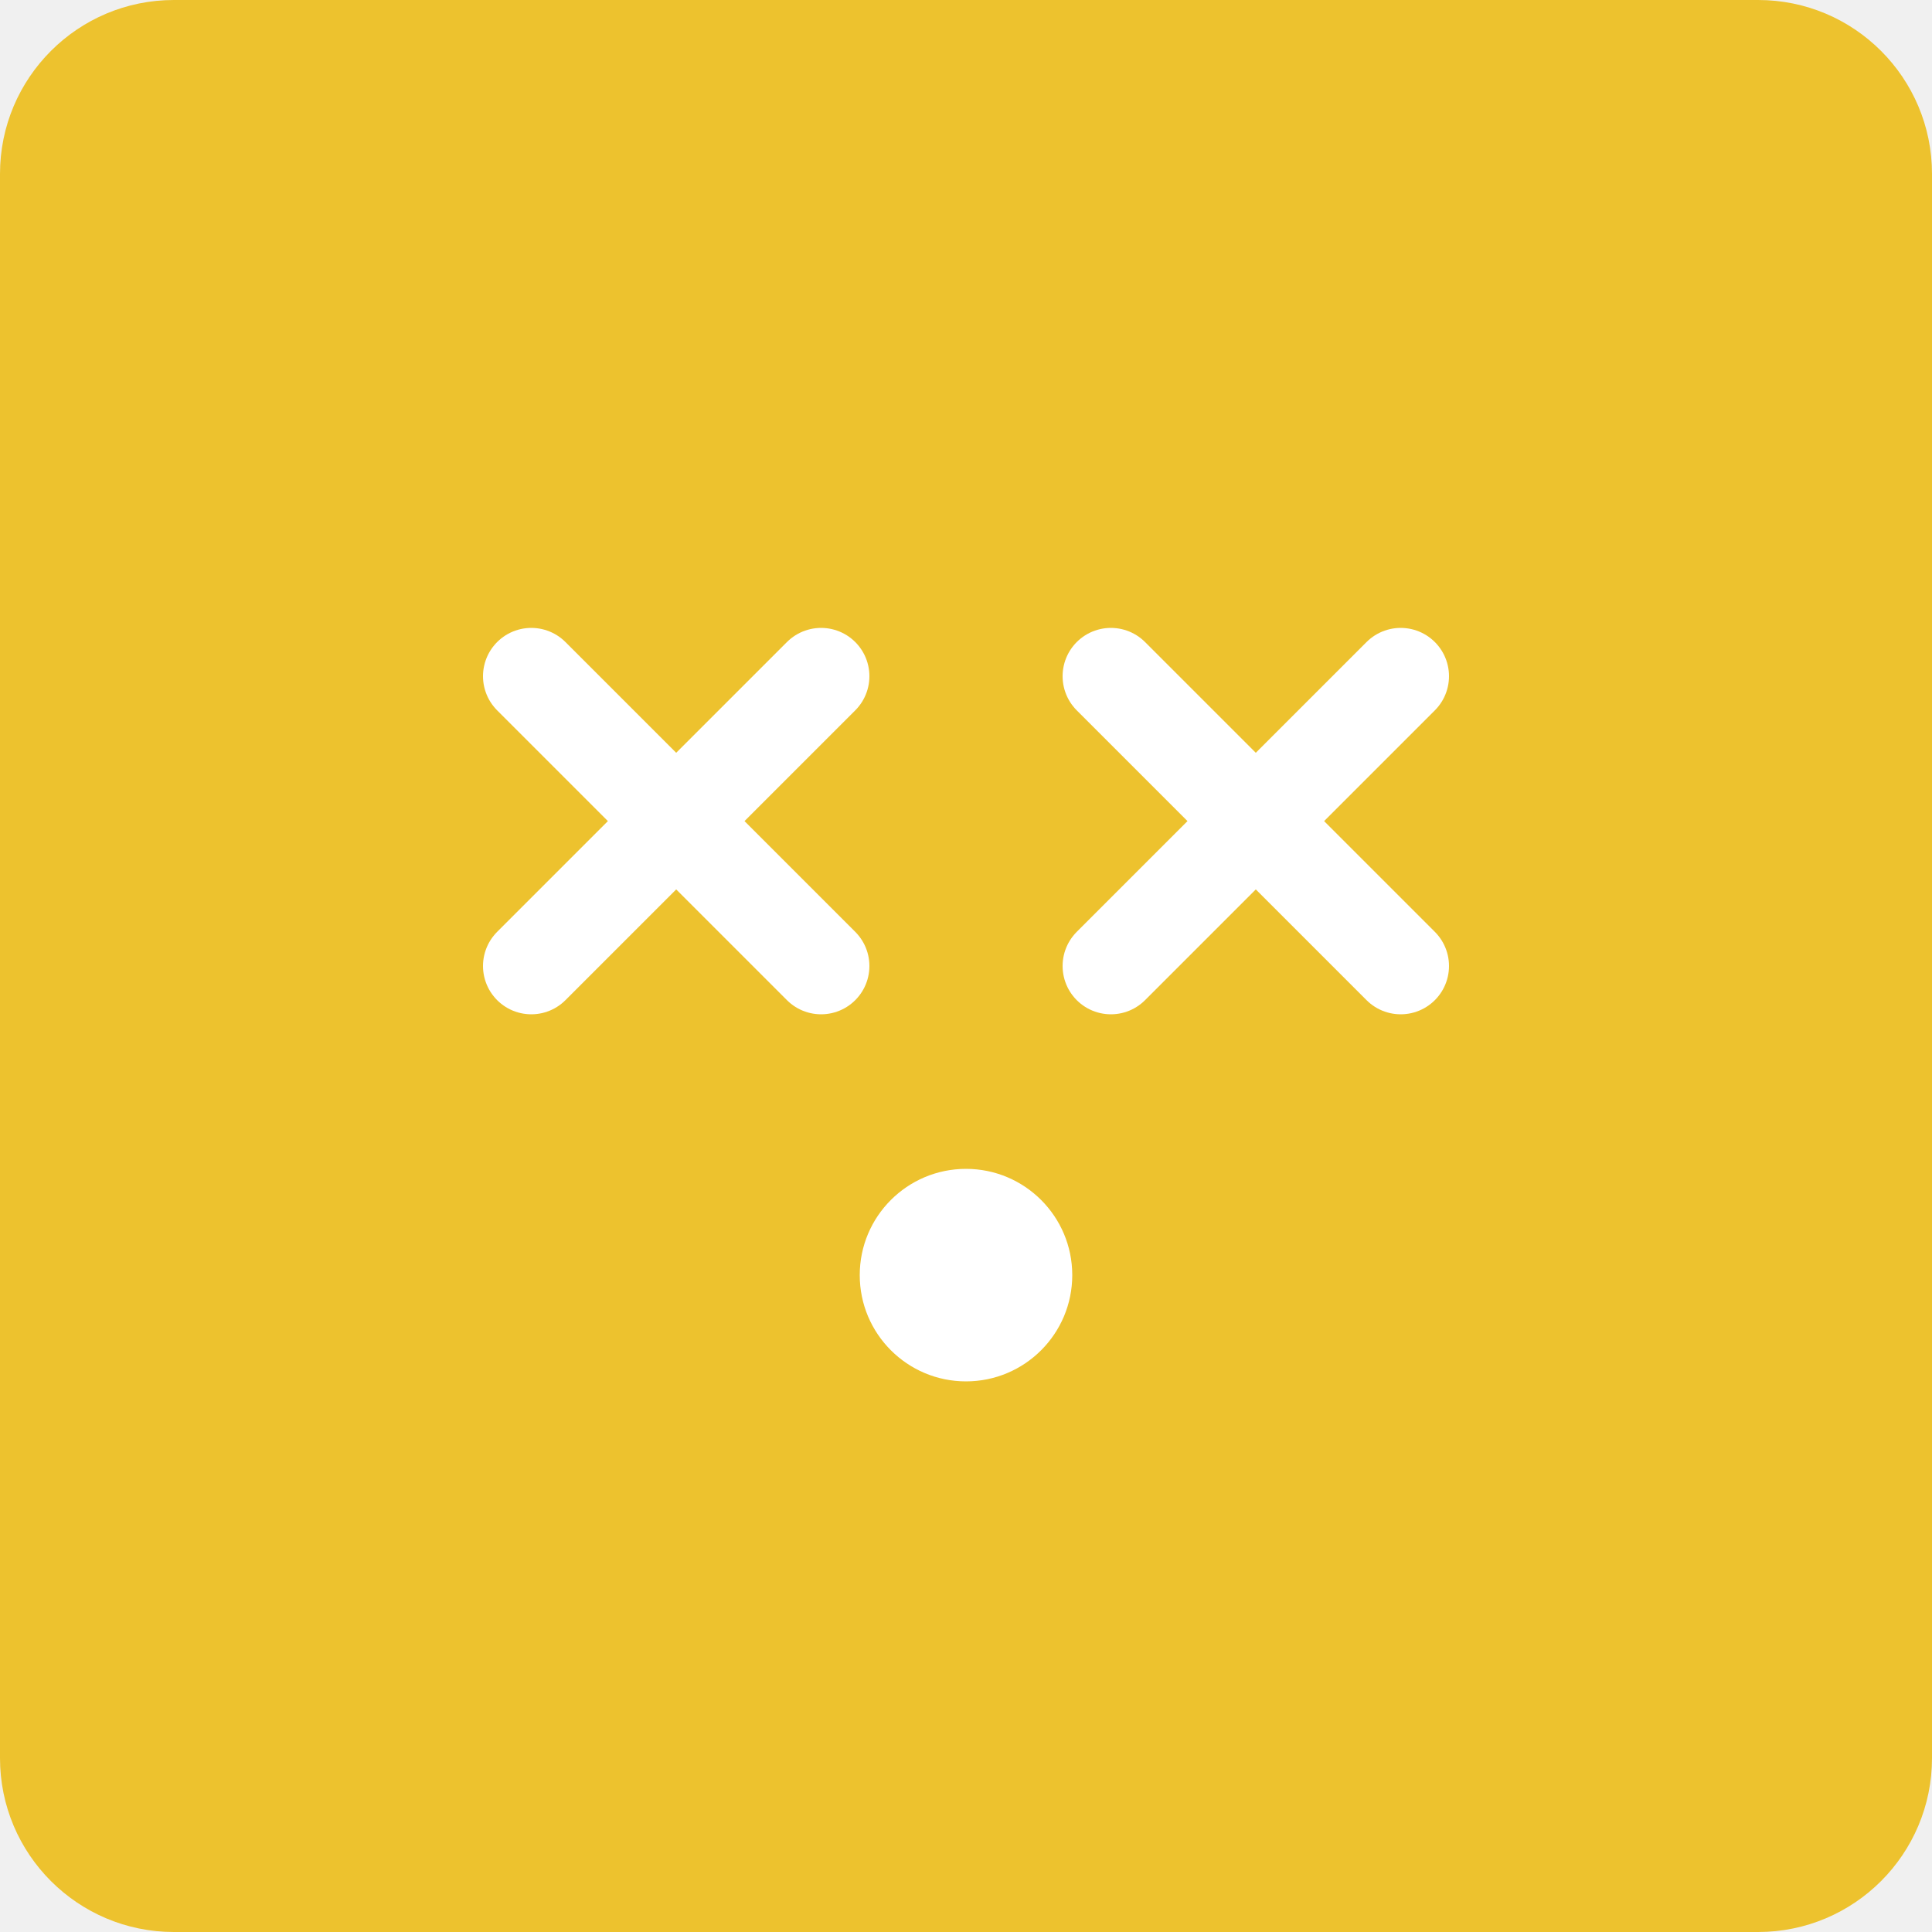
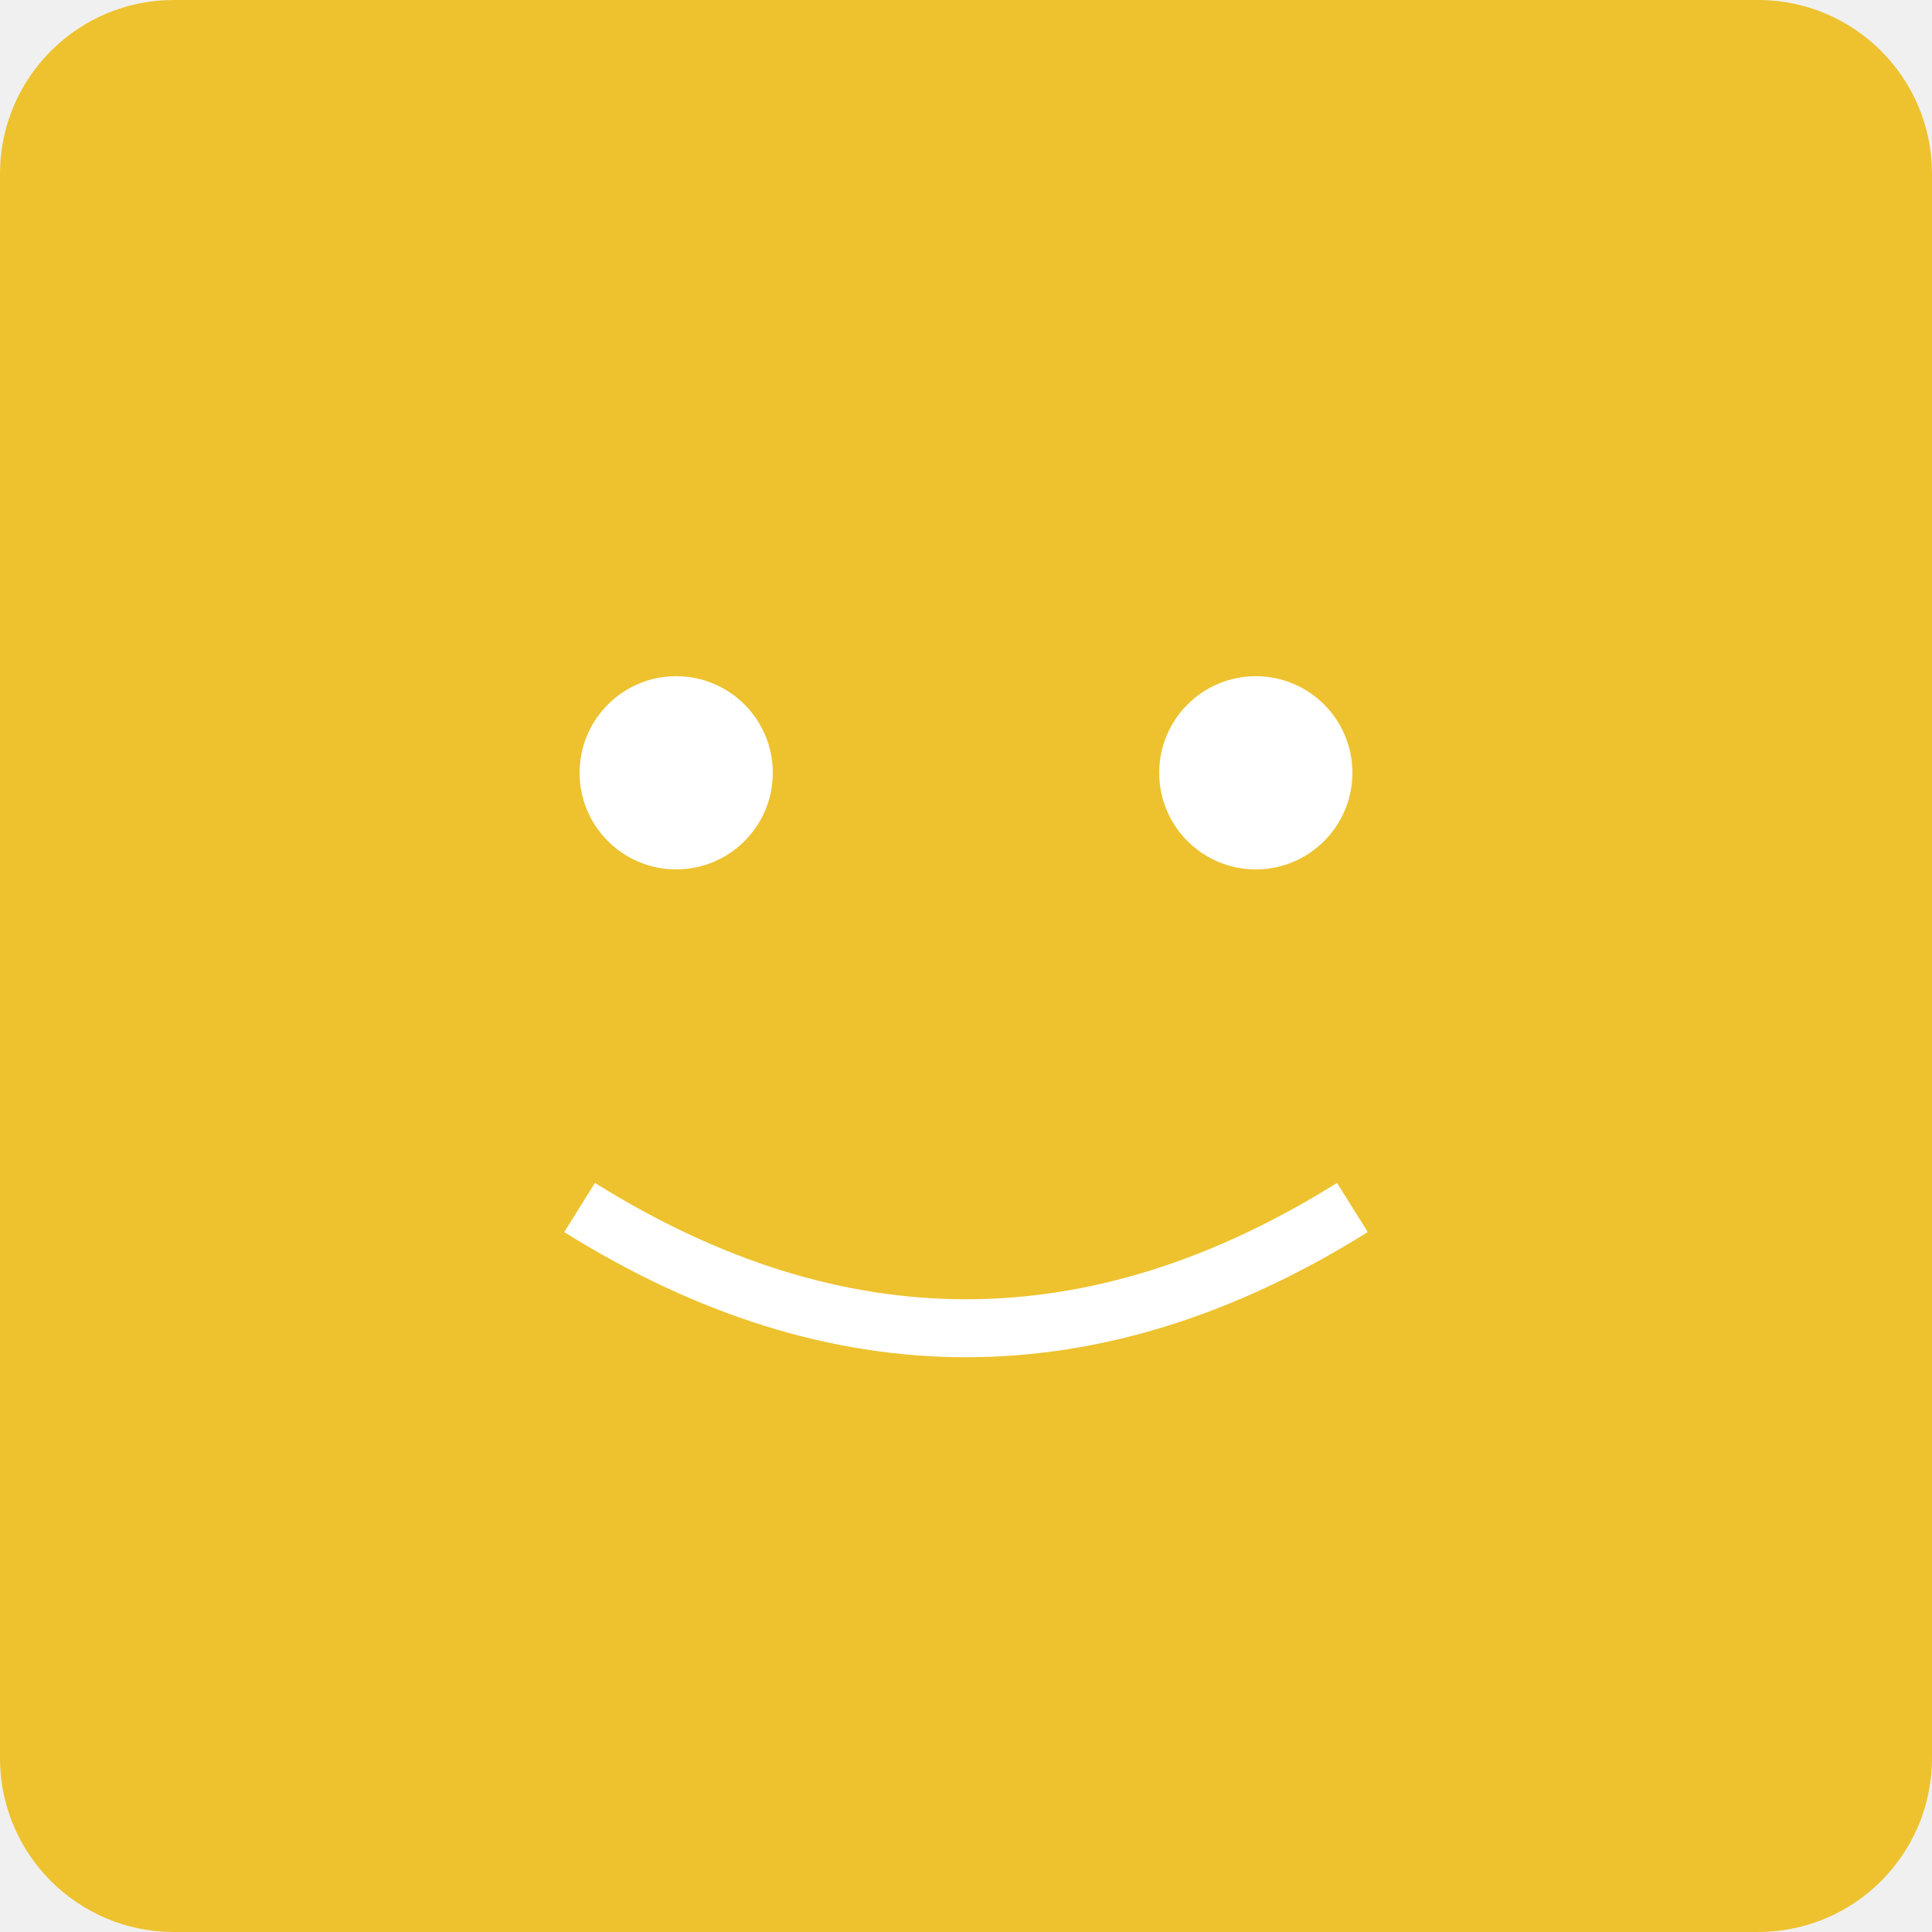
<svg xmlns="http://www.w3.org/2000/svg" viewBox="0 0 200 200">
  <rect width="200" height="200" fill="#edc22e" rx="18" ry="18" />
-   <line x1="55" y1="70" x2="85" y2="100" stroke="#fff" stroke-width="10" stroke-linecap="round" />
-   <line x1="85" y1="70" x2="55" y2="100" stroke="#fff" stroke-width="10" stroke-linecap="round" />
-   <line x1="115" y1="70" x2="145" y2="100" stroke="#fff" stroke-width="10" stroke-linecap="round" />
-   <line x1="145" y1="70" x2="115" y2="100" stroke="#fff" stroke-width="10" stroke-linecap="round" />
-   <circle cx="100" cy="132" r="11" fill="#fff" />
+   <circle cx="70" cy="80" r="10" fill="#fff" />
+   <circle cx="130" cy="80" r="10" fill="#fff" />
+   <path d="M60 125 Q100 150 140 125" stroke="#fff" stroke-width="6" fill="none" />
</svg>
